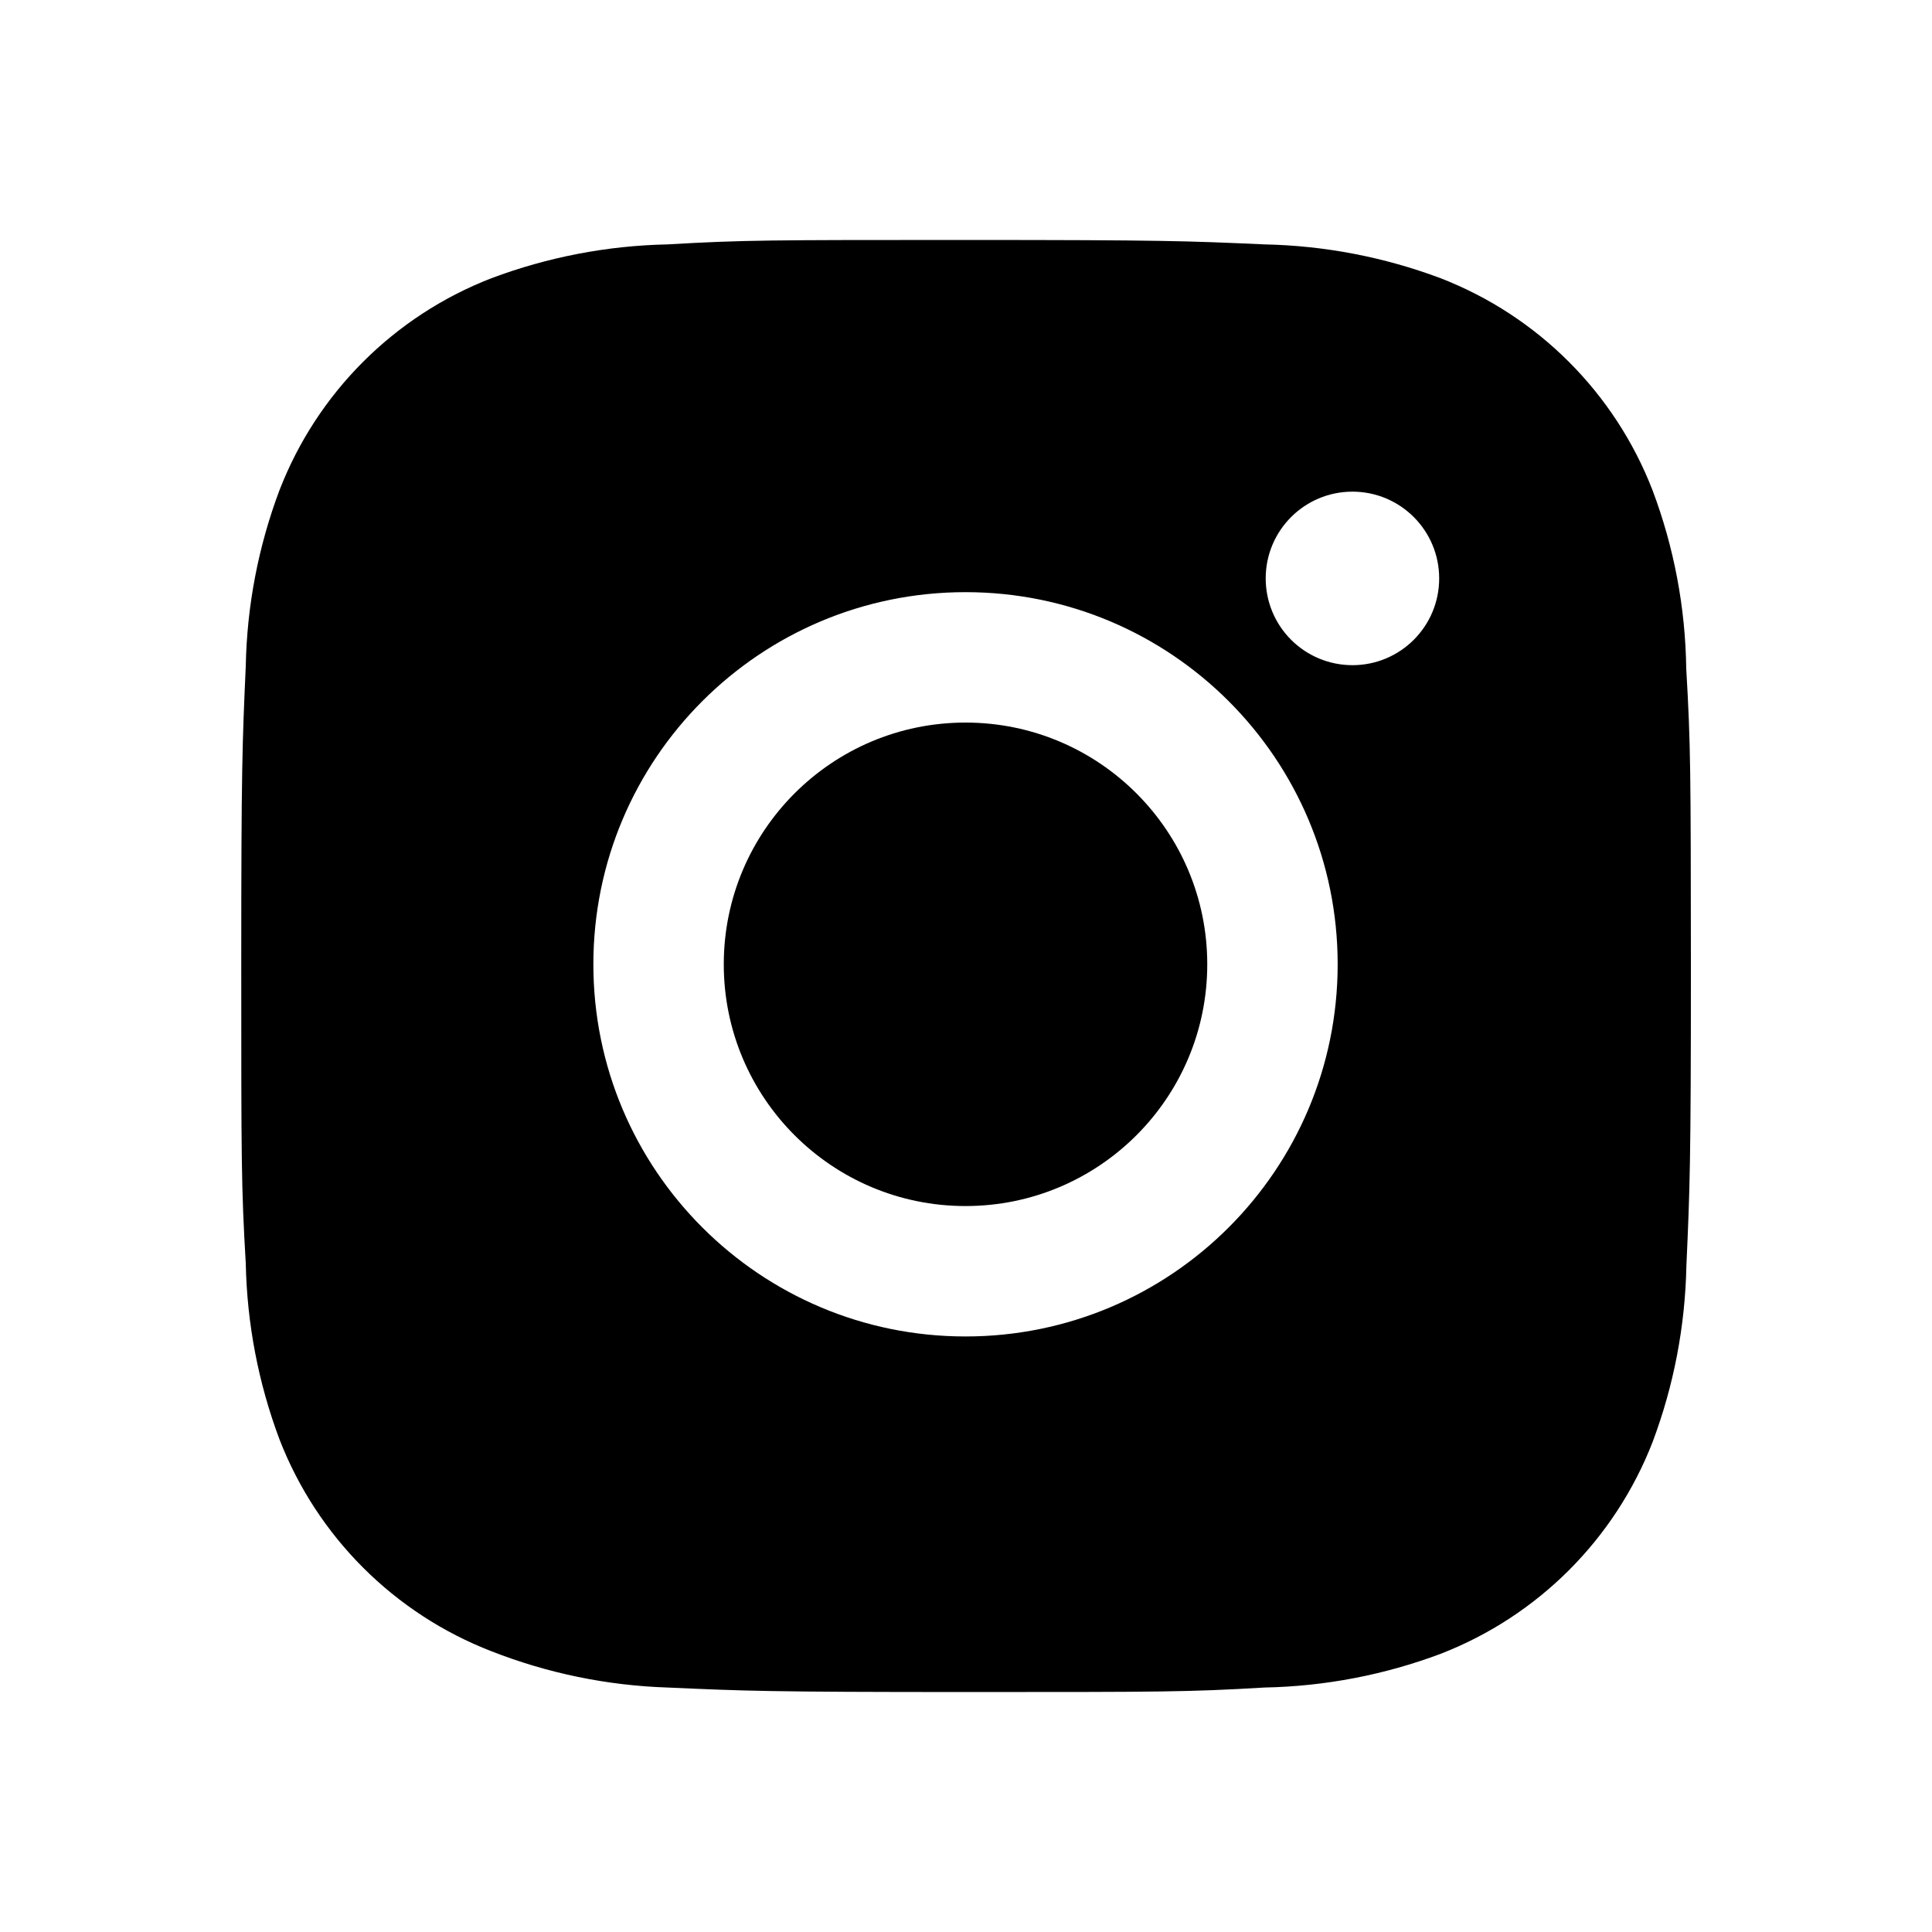
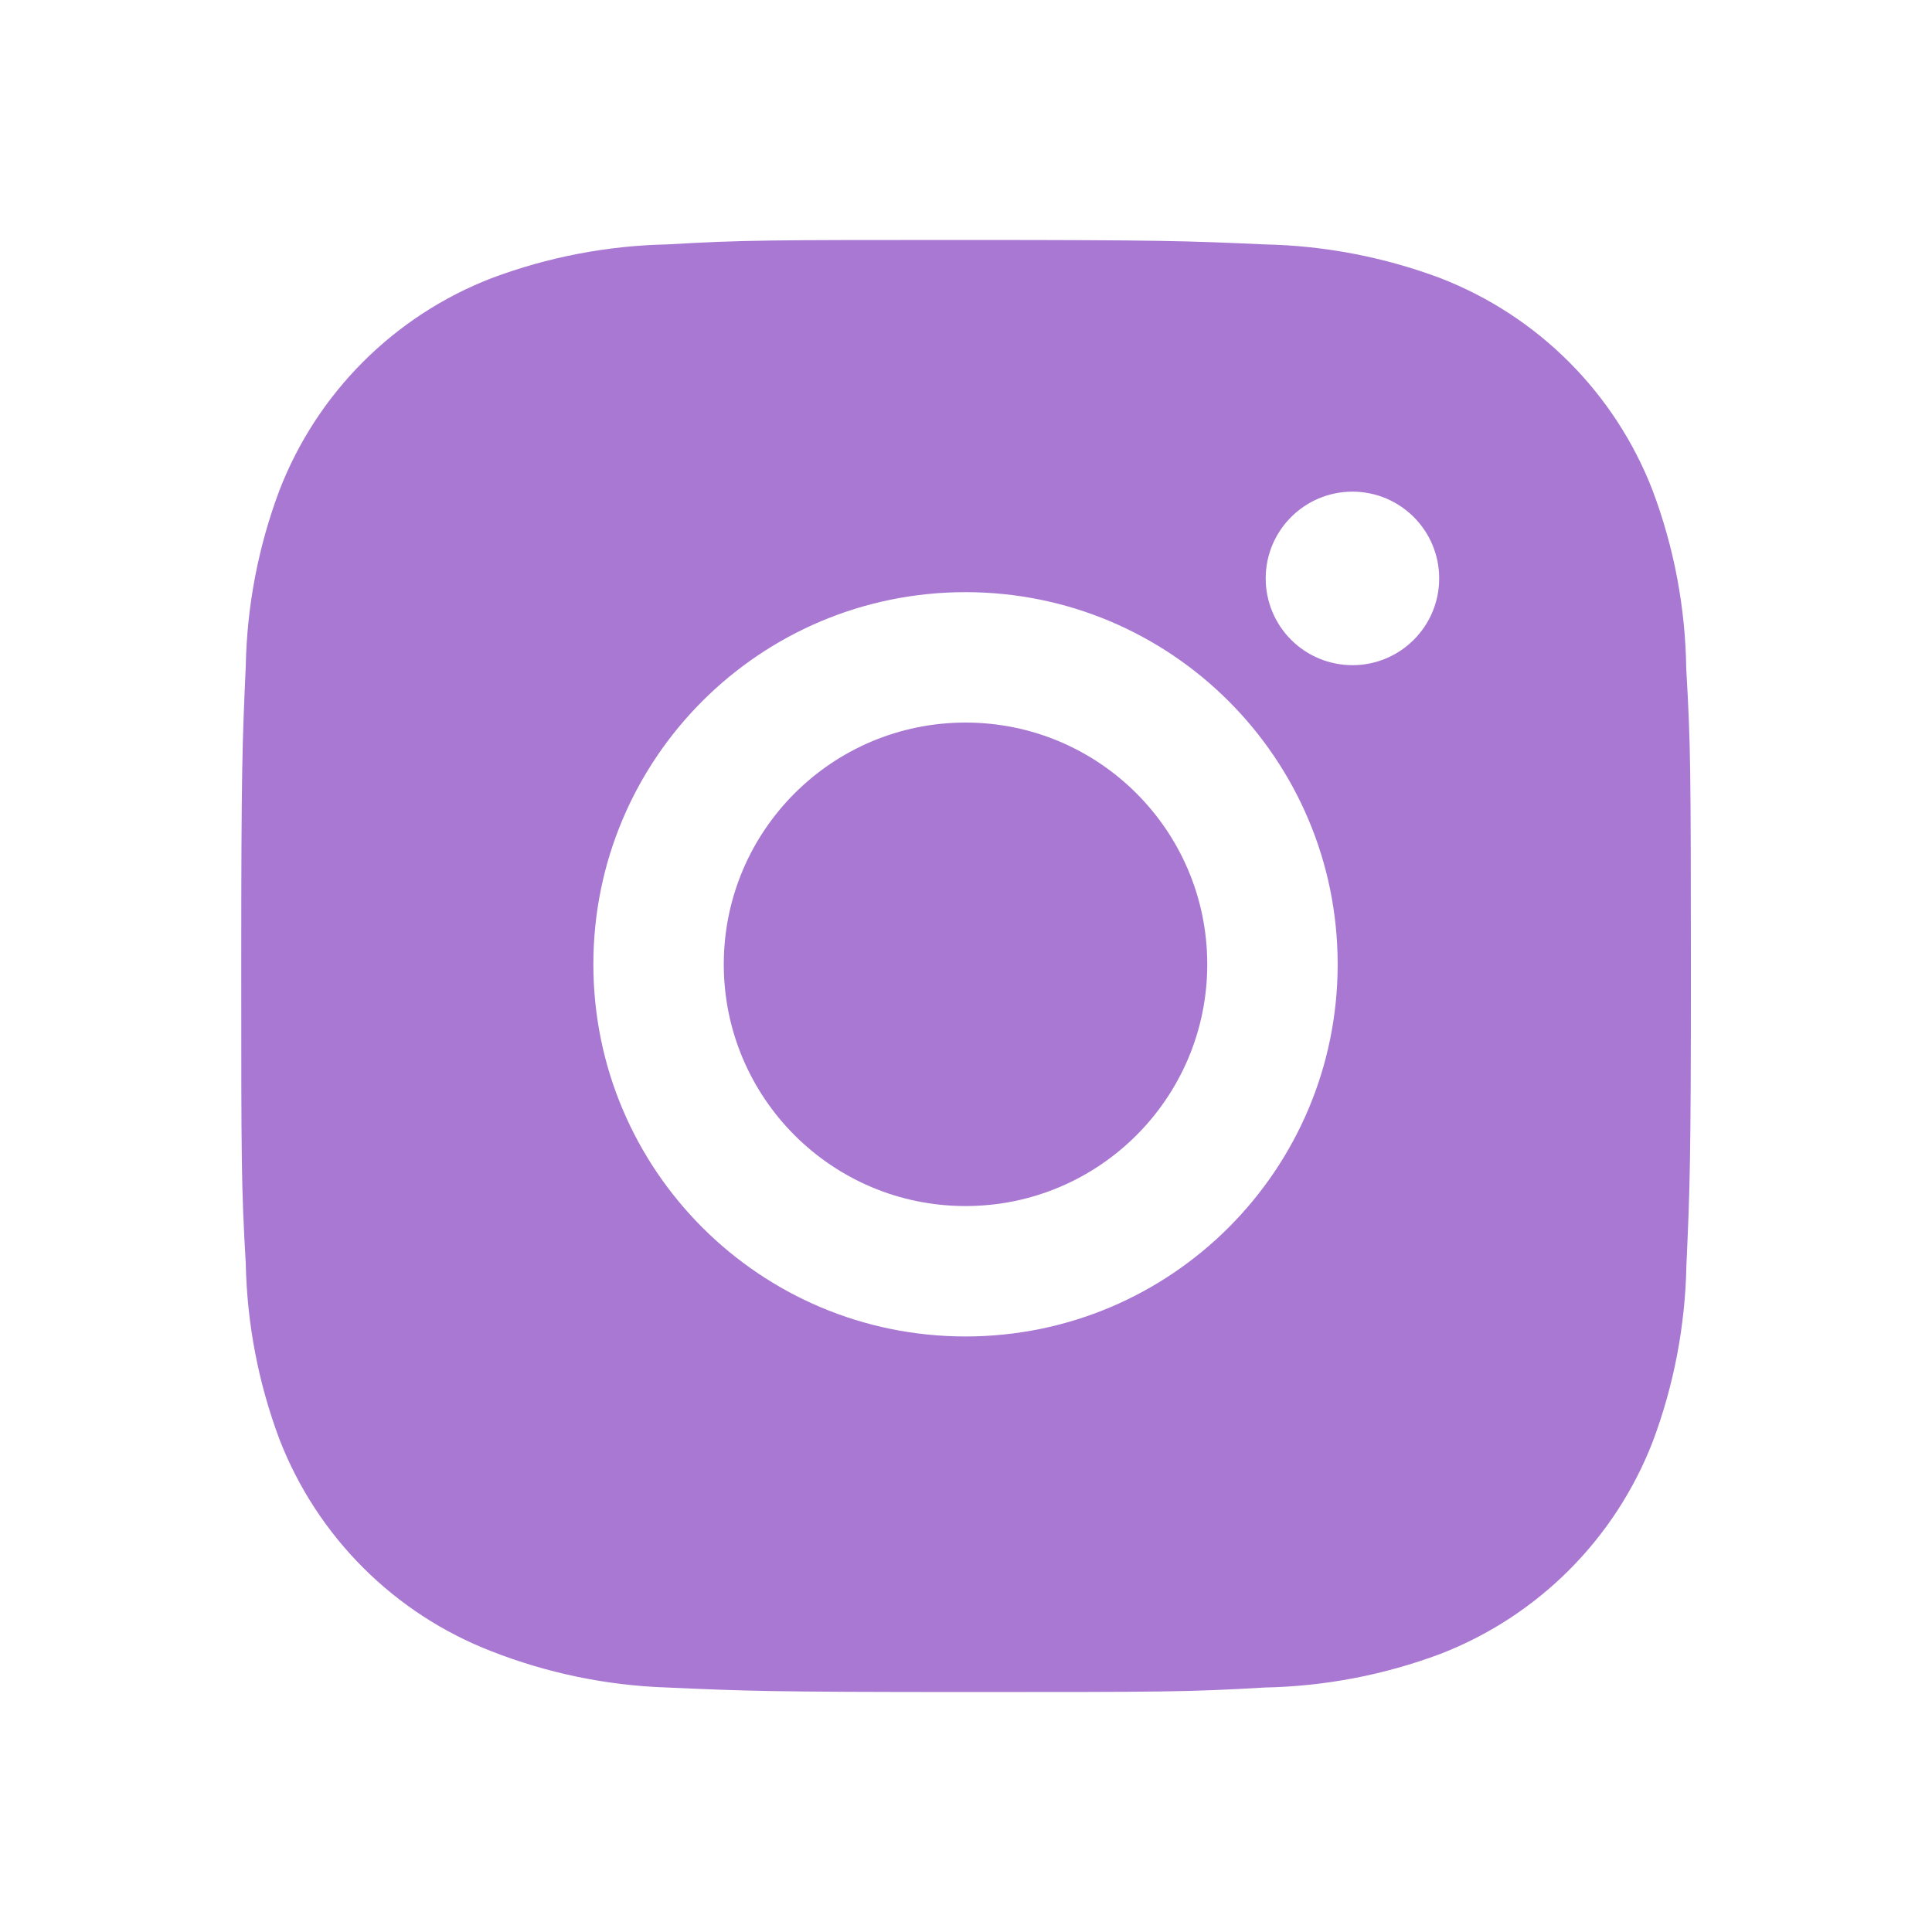
- <svg xmlns="http://www.w3.org/2000/svg" width="24" height="24" style="fill: rgba(0, 0, 0, 1);transform: ;msFilter:;">
+ <svg xmlns="http://www.w3.org/2000/svg" width="24" height="24" style="fill: rgba(148, 86, 199, 0.8);transform: ;msFilter:;">
  <path d="M20.947 8.305a6.53 6.53 0 0 0-.419-2.216 4.61 4.61 0 0 0-2.633-2.633 6.606 6.606 0 0 0-2.186-.42c-.962-.043-1.267-.055-3.709-.055s-2.755 0-3.71.055a6.606 6.606 0 0 0-2.185.42 4.607 4.607 0 0 0-2.633 2.633 6.554 6.554 0 0 0-.419 2.185c-.043.963-.056 1.268-.056 3.71s0 2.754.056 3.71c.015.748.156 1.486.419 2.187a4.61 4.61 0 0 0 2.634 2.632 6.584 6.584 0 0 0 2.185.45c.963.043 1.268.056 3.71.056s2.755 0 3.71-.056a6.59 6.59 0 0 0 2.186-.419 4.615 4.615 0 0 0 2.633-2.633c.263-.7.404-1.438.419-2.187.043-.962.056-1.267.056-3.71-.002-2.442-.002-2.752-.058-3.709zm-8.953 8.297c-2.554 0-4.623-2.069-4.623-4.623s2.069-4.623 4.623-4.623a4.623 4.623 0 0 1 0 9.246zm4.807-8.339a1.077 1.077 0 0 1-1.078-1.078 1.077 1.077 0 1 1 2.155 0c0 .596-.482 1.078-1.077 1.078z" />
  <circle cx="11.994" cy="11.979" r="3.003" />
</svg>
